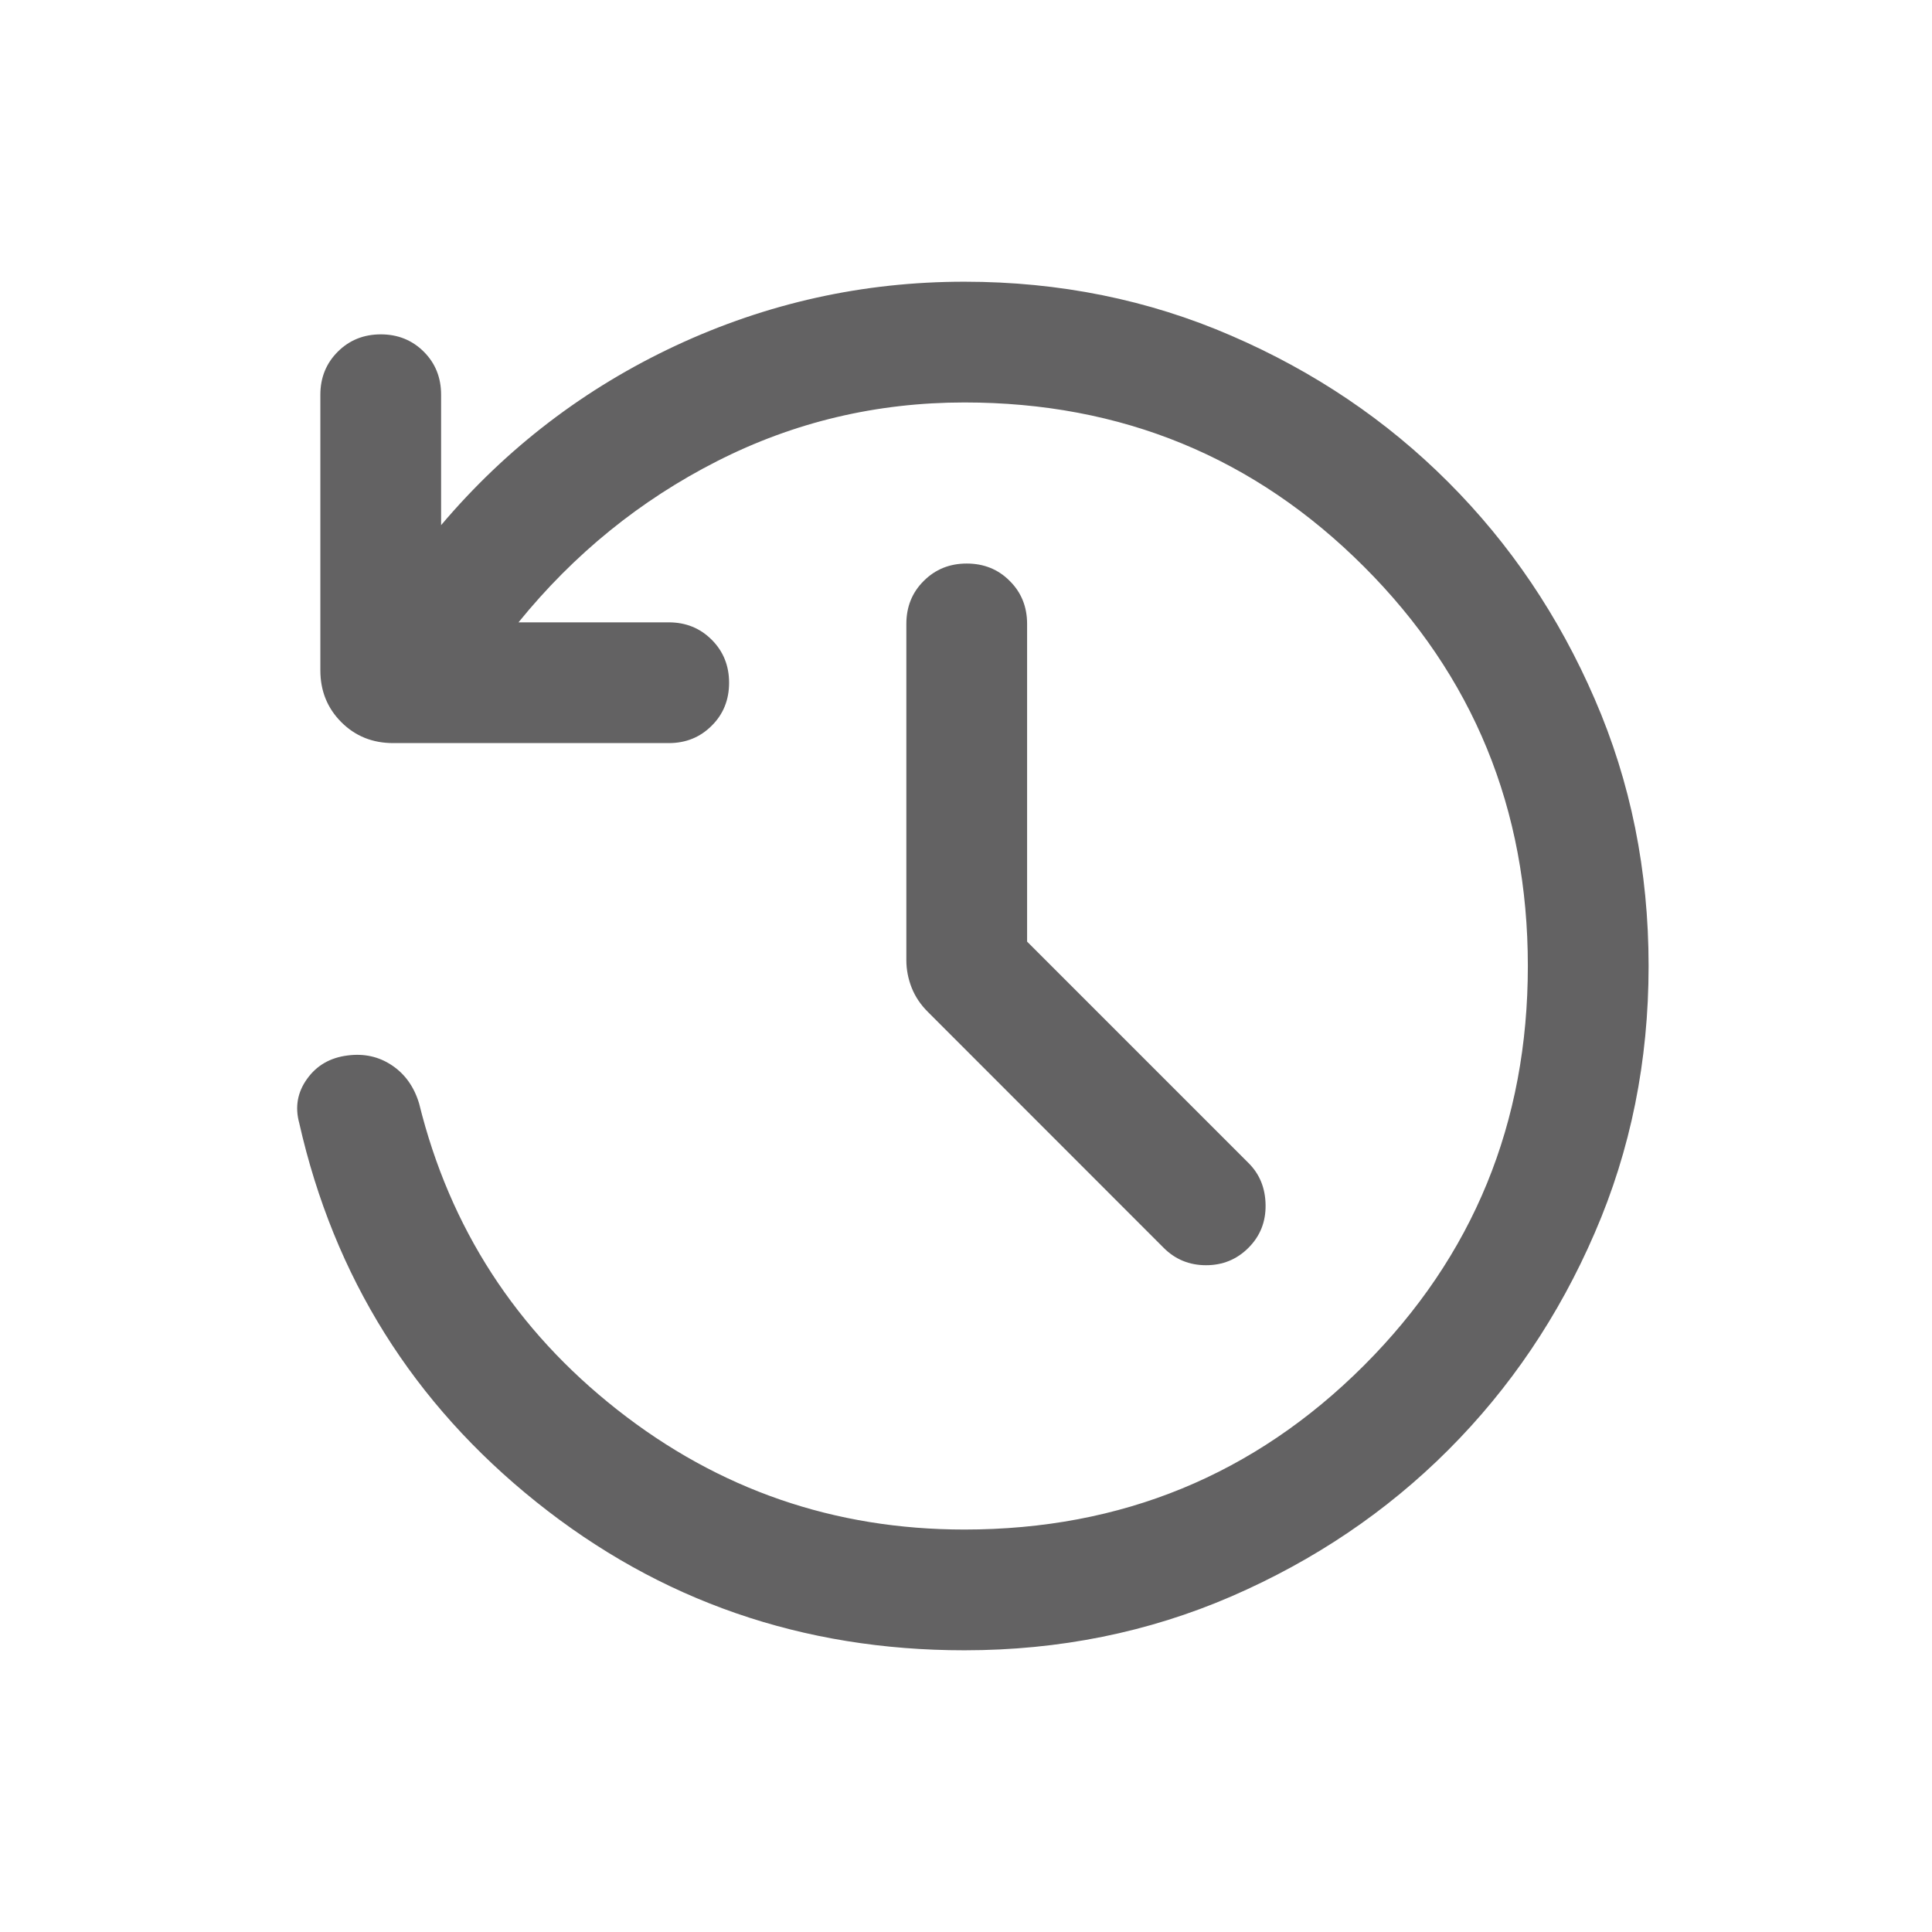
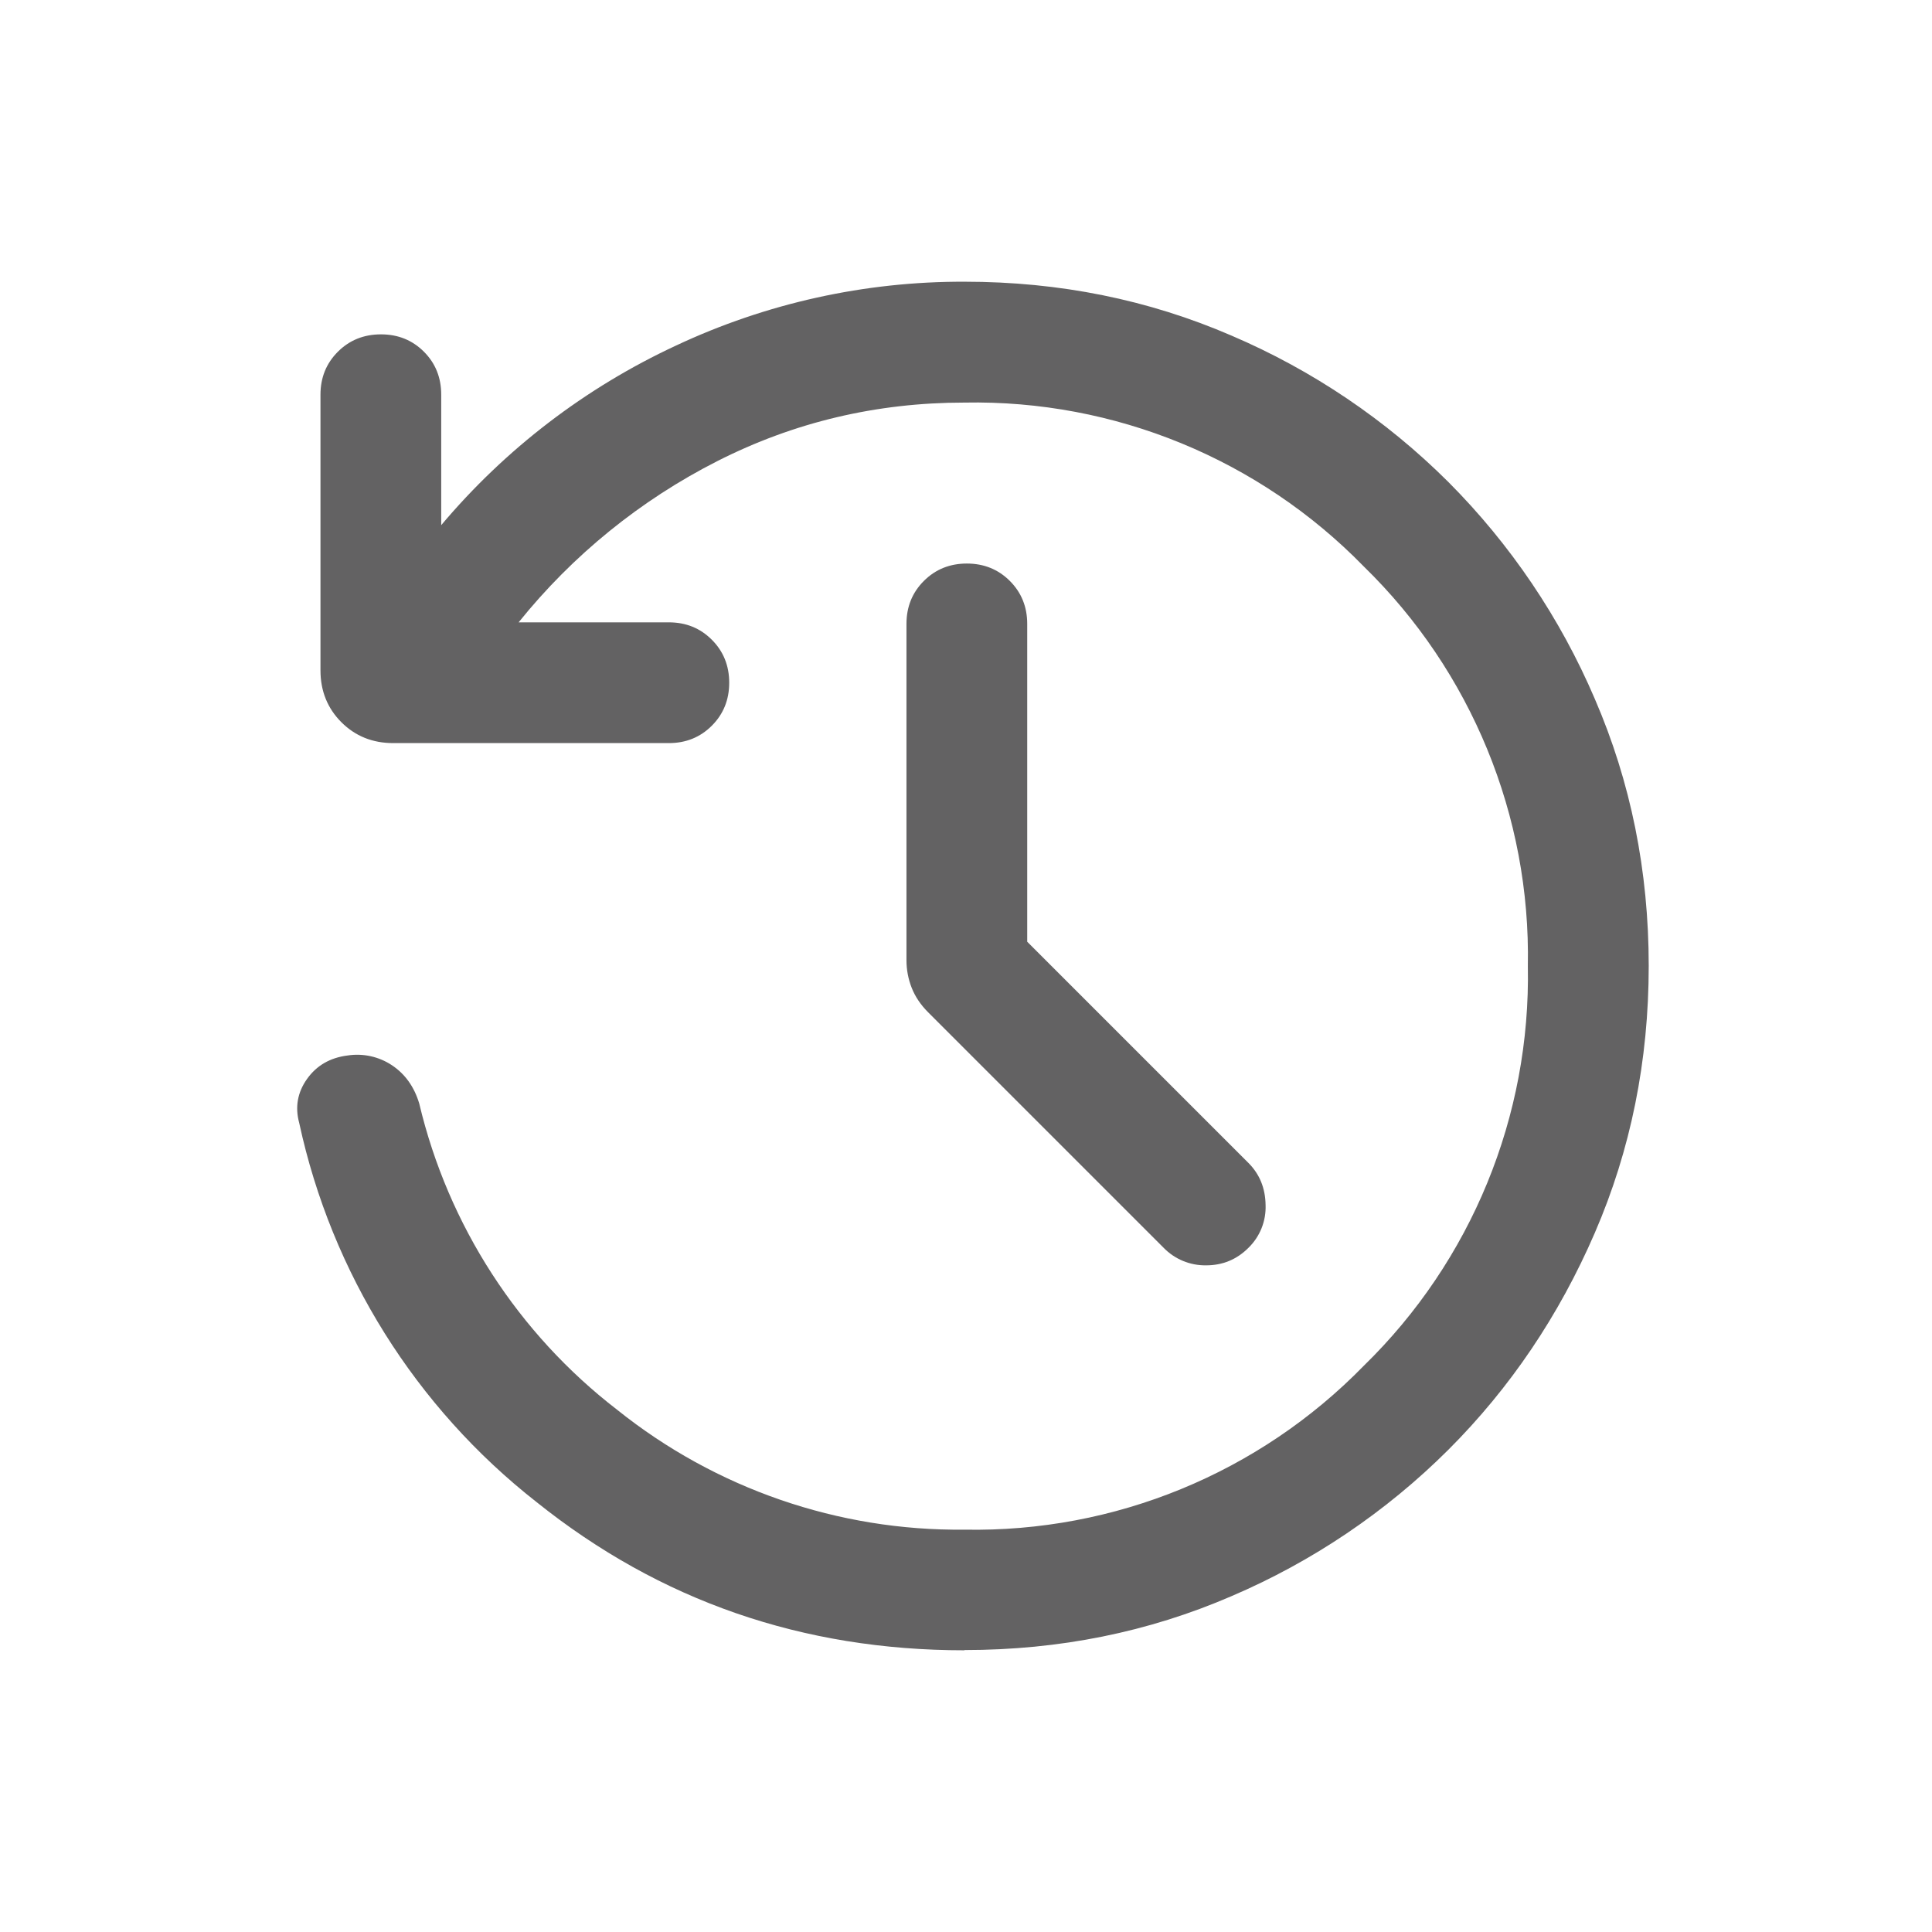
- <svg xmlns="http://www.w3.org/2000/svg" width="16" height="16" viewBox="0 0 16 16" fill="none">
-   <mask id="mask0_338_2565" style="mask-type:alpha" maskUnits="userSpaceOnUse" x="0" y="0" width="16" height="16">
-     <rect width="16" height="16" fill="#D9D9D9" />
+ <svg xmlns="http://www.w3.org/2000/svg" width="16" height="16" fill="none">
+   <mask id="A" maskUnits="userSpaceOnUse" x="0" y="0" width="16" height="16" mask-type="alpha">
+     <path fill="#d9d9d9" d="M0 0h16v16H0z" />
  </mask>
-   <g mask="url(#mask0_338_2565)">
-     <path d="M7.987 13.667C6.647 13.667 5.465 13.258 4.443 12.44C3.421 11.622 2.766 10.575 2.478 9.3C2.442 9.168 2.463 9.046 2.543 8.935C2.622 8.824 2.734 8.759 2.878 8.741C3.015 8.723 3.137 8.75 3.245 8.822C3.353 8.894 3.429 8.999 3.471 9.139C3.725 10.169 4.272 11.014 5.112 11.675C5.952 12.336 6.91 12.667 7.987 12.667C9.287 12.667 10.389 12.214 11.295 11.309C12.201 10.403 12.653 9.3 12.653 8C12.653 6.7 12.201 5.597 11.295 4.692C10.389 3.786 9.287 3.333 7.987 3.333C7.259 3.333 6.576 3.495 5.939 3.819C5.303 4.142 4.754 4.587 4.294 5.154H5.538C5.68 5.154 5.798 5.202 5.894 5.298C5.99 5.394 6.038 5.513 6.038 5.654C6.038 5.796 5.99 5.915 5.894 6.01C5.798 6.106 5.68 6.154 5.538 6.154H3.256C3.085 6.154 2.942 6.096 2.827 5.981C2.711 5.865 2.653 5.722 2.653 5.551V3.269C2.653 3.128 2.701 3.009 2.797 2.913C2.893 2.817 3.012 2.769 3.154 2.769C3.295 2.769 3.414 2.817 3.51 2.913C3.606 3.009 3.653 3.128 3.653 3.269V4.349C4.194 3.71 4.842 3.215 5.597 2.862C6.352 2.51 7.148 2.333 7.987 2.333C8.773 2.333 9.51 2.482 10.197 2.78C10.884 3.077 11.483 3.481 11.994 3.993C12.505 4.504 12.91 5.103 13.207 5.79C13.505 6.476 13.653 7.213 13.653 8C13.653 8.786 13.505 9.523 13.207 10.21C12.91 10.898 12.505 11.497 11.994 12.008C11.483 12.519 10.884 12.923 10.197 13.221C9.51 13.518 8.773 13.667 7.987 13.667ZM8.506 7.798L10.339 9.631C10.432 9.723 10.479 9.839 10.481 9.979C10.483 10.119 10.436 10.237 10.339 10.334C10.243 10.43 10.126 10.478 9.988 10.478C9.85 10.478 9.733 10.43 9.637 10.334L7.687 8.383C7.624 8.321 7.579 8.253 7.55 8.18C7.521 8.106 7.506 8.03 7.506 7.952V5.167C7.506 5.025 7.554 4.906 7.65 4.811C7.746 4.715 7.864 4.667 8.006 4.667C8.148 4.667 8.267 4.715 8.362 4.811C8.458 4.906 8.506 5.025 8.506 5.167V7.798Z" fill="#636263" />
+   <g mask="url(#A)">
+     <path d="M7.987 13.667c-1.34 0-2.521-.409-3.543-1.227A5.45 5.45 0 0 1 2.478 9.3c-.036-.132-.014-.254.065-.365s.191-.176.336-.194a.52.52 0 0 1 .367.081c.108.072.184.177.226.317a4.52 4.52 0 0 0 1.64 2.537 4.52 4.52 0 0 0 2.875.992 4.5 4.5 0 0 0 3.308-1.358A4.5 4.5 0 0 0 12.653 8a4.5 4.5 0 0 0-1.358-3.308 4.5 4.5 0 0 0-3.308-1.358c-.728 0-1.411.162-2.047.485a5.04 5.04 0 0 0-1.645 1.335h1.244c.142 0 .26.048.356.144s.144.215.144.356-.048.26-.144.356-.215.144-.356.144H3.256c-.171 0-.314-.058-.429-.173s-.173-.259-.173-.429V3.269c0-.142.048-.26.144-.356s.215-.144.357-.144.26.048.356.144.143.215.143.356v1.08a5.66 5.66 0 0 1 1.944-1.487 5.58 5.58 0 0 1 2.39-.529c.787 0 1.523.149 2.21.446a5.74 5.74 0 0 1 1.797 1.213 5.74 5.74 0 0 1 1.213 1.797c.297.687.446 1.424.446 2.21s-.149 1.523-.446 2.21-.702 1.286-1.213 1.797a5.74 5.74 0 0 1-1.797 1.213c-.687.297-1.424.446-2.21.446zm.519-5.869l1.833 1.833c.092.092.14.208.142.348a.47.47 0 0 1-.142.355c-.097.097-.214.145-.351.145a.48.48 0 0 1-.351-.145l-1.95-1.95c-.062-.062-.108-.13-.137-.204s-.043-.15-.043-.228V5.167c0-.142.048-.26.144-.356s.215-.144.356-.144.26.048.356.144.144.215.144.356v2.631z" fill="#636263" />
  </g>
</svg>
